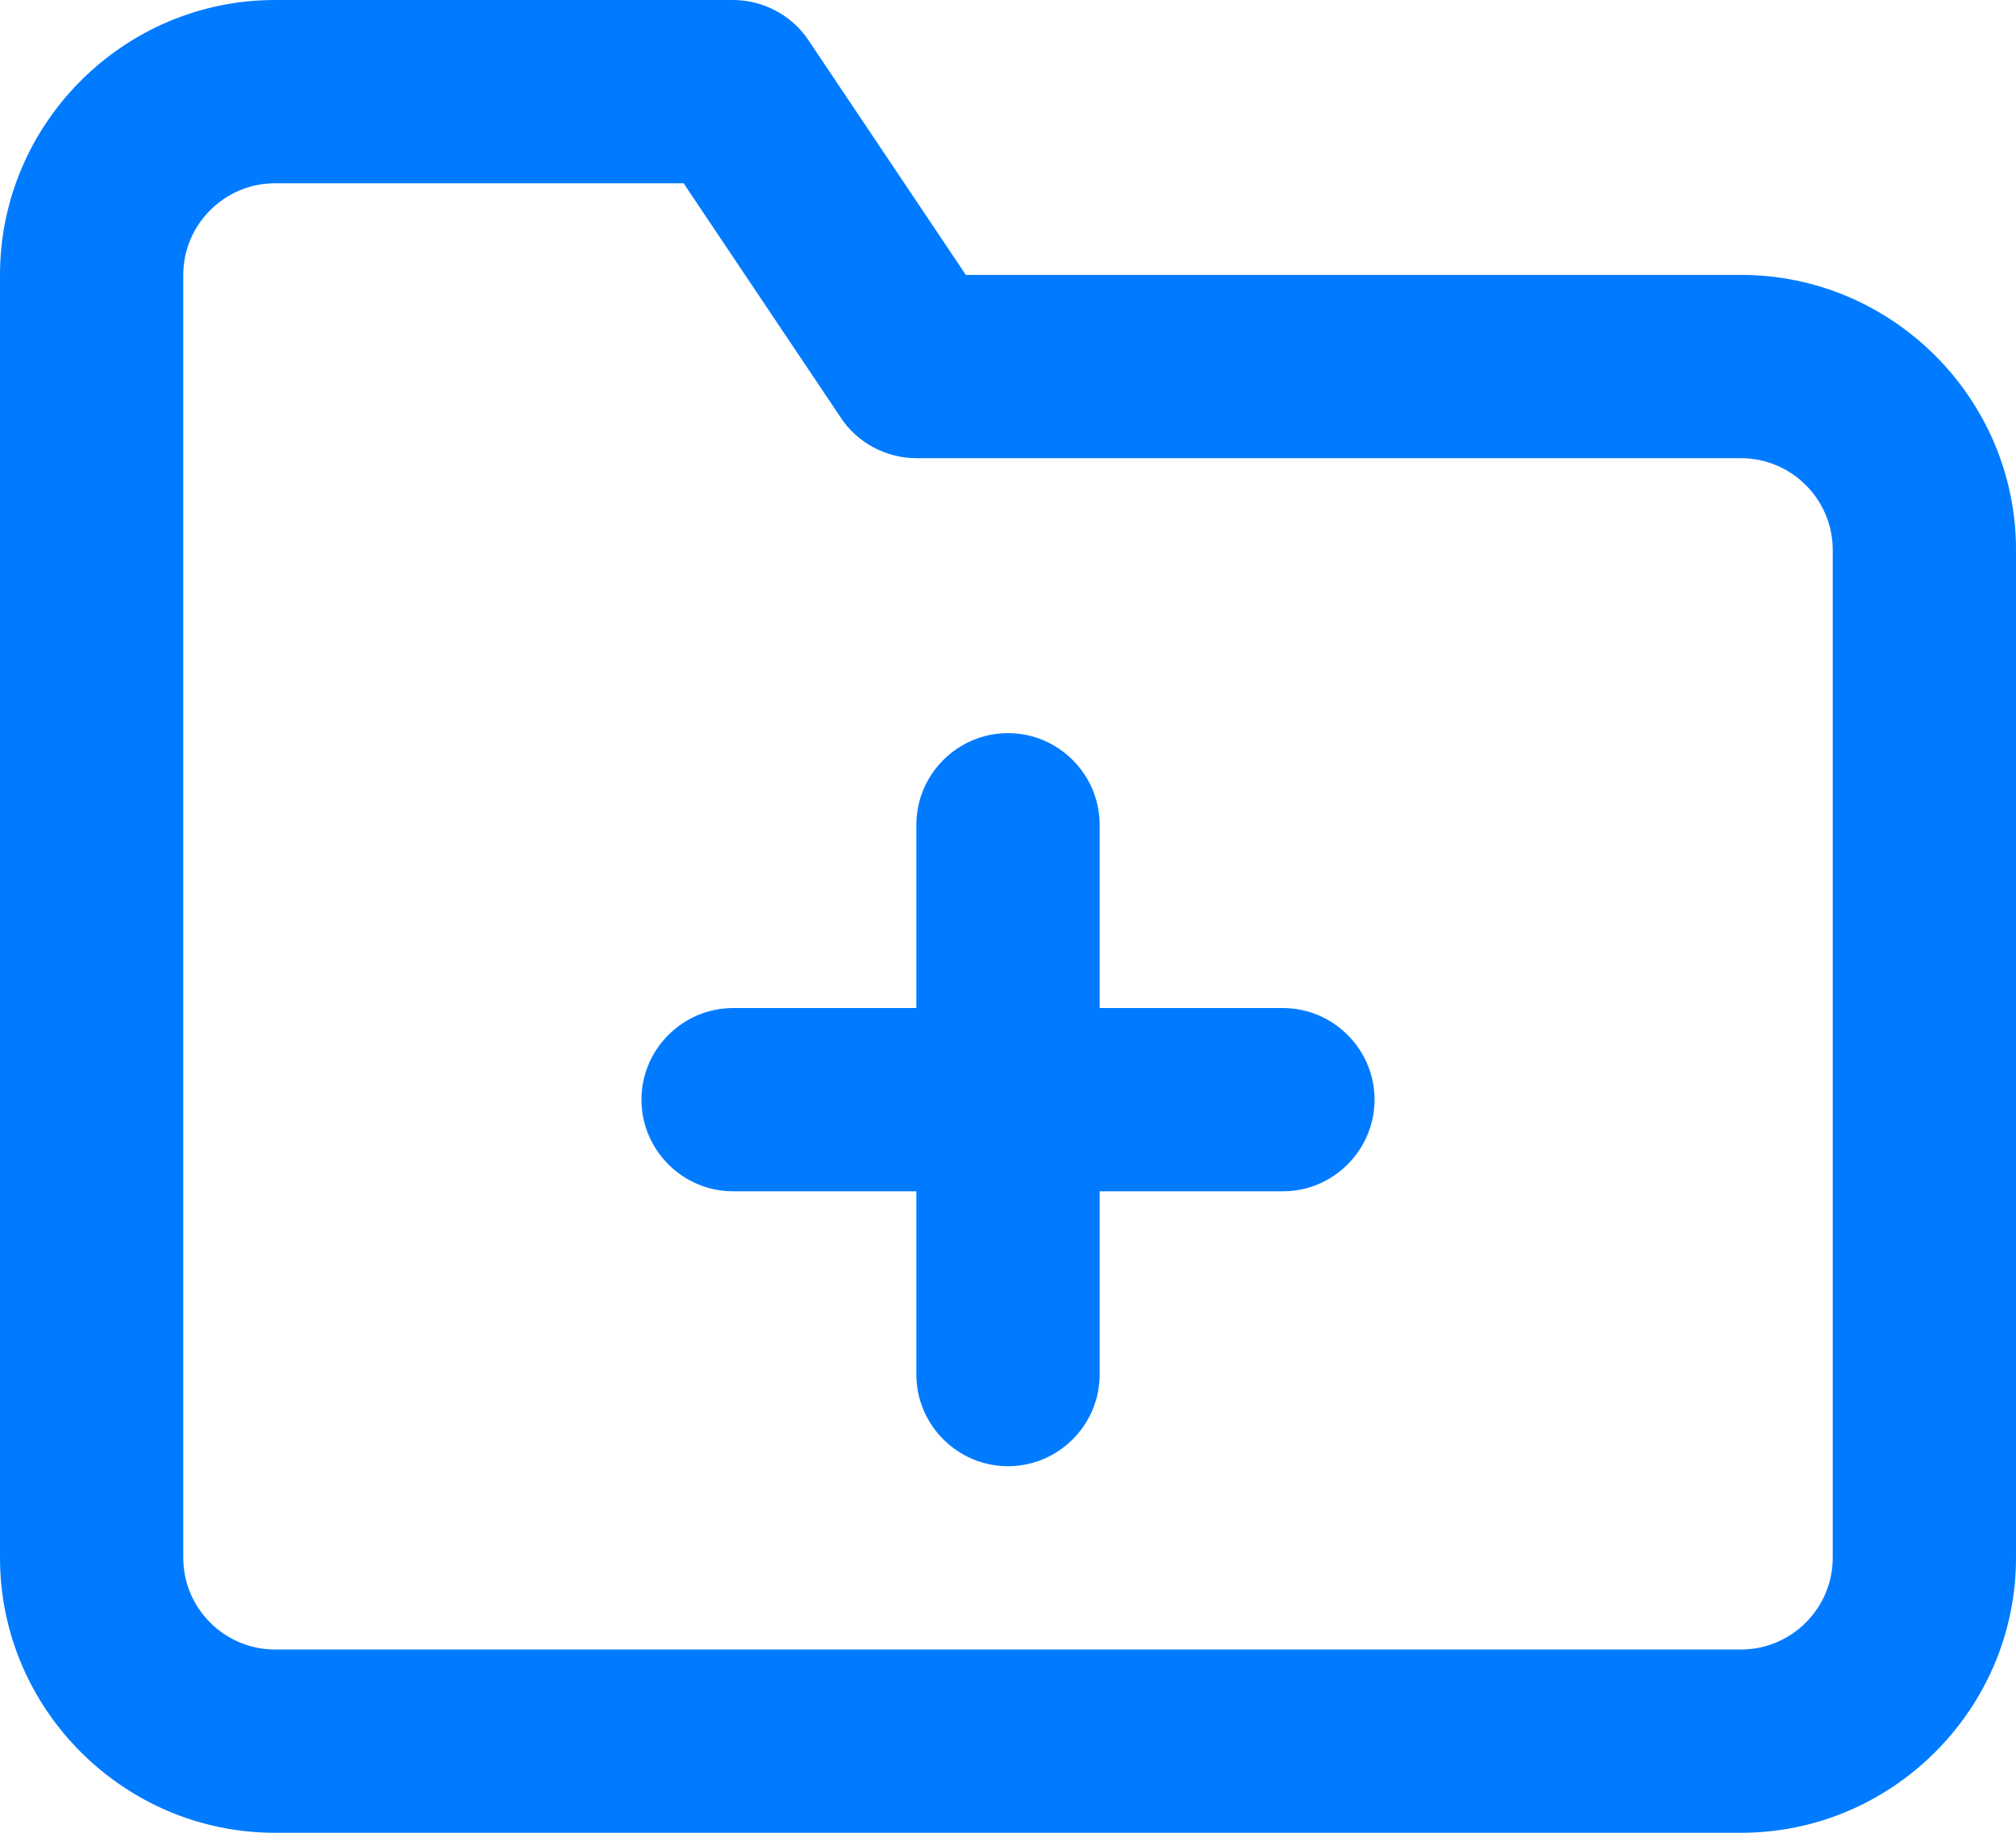
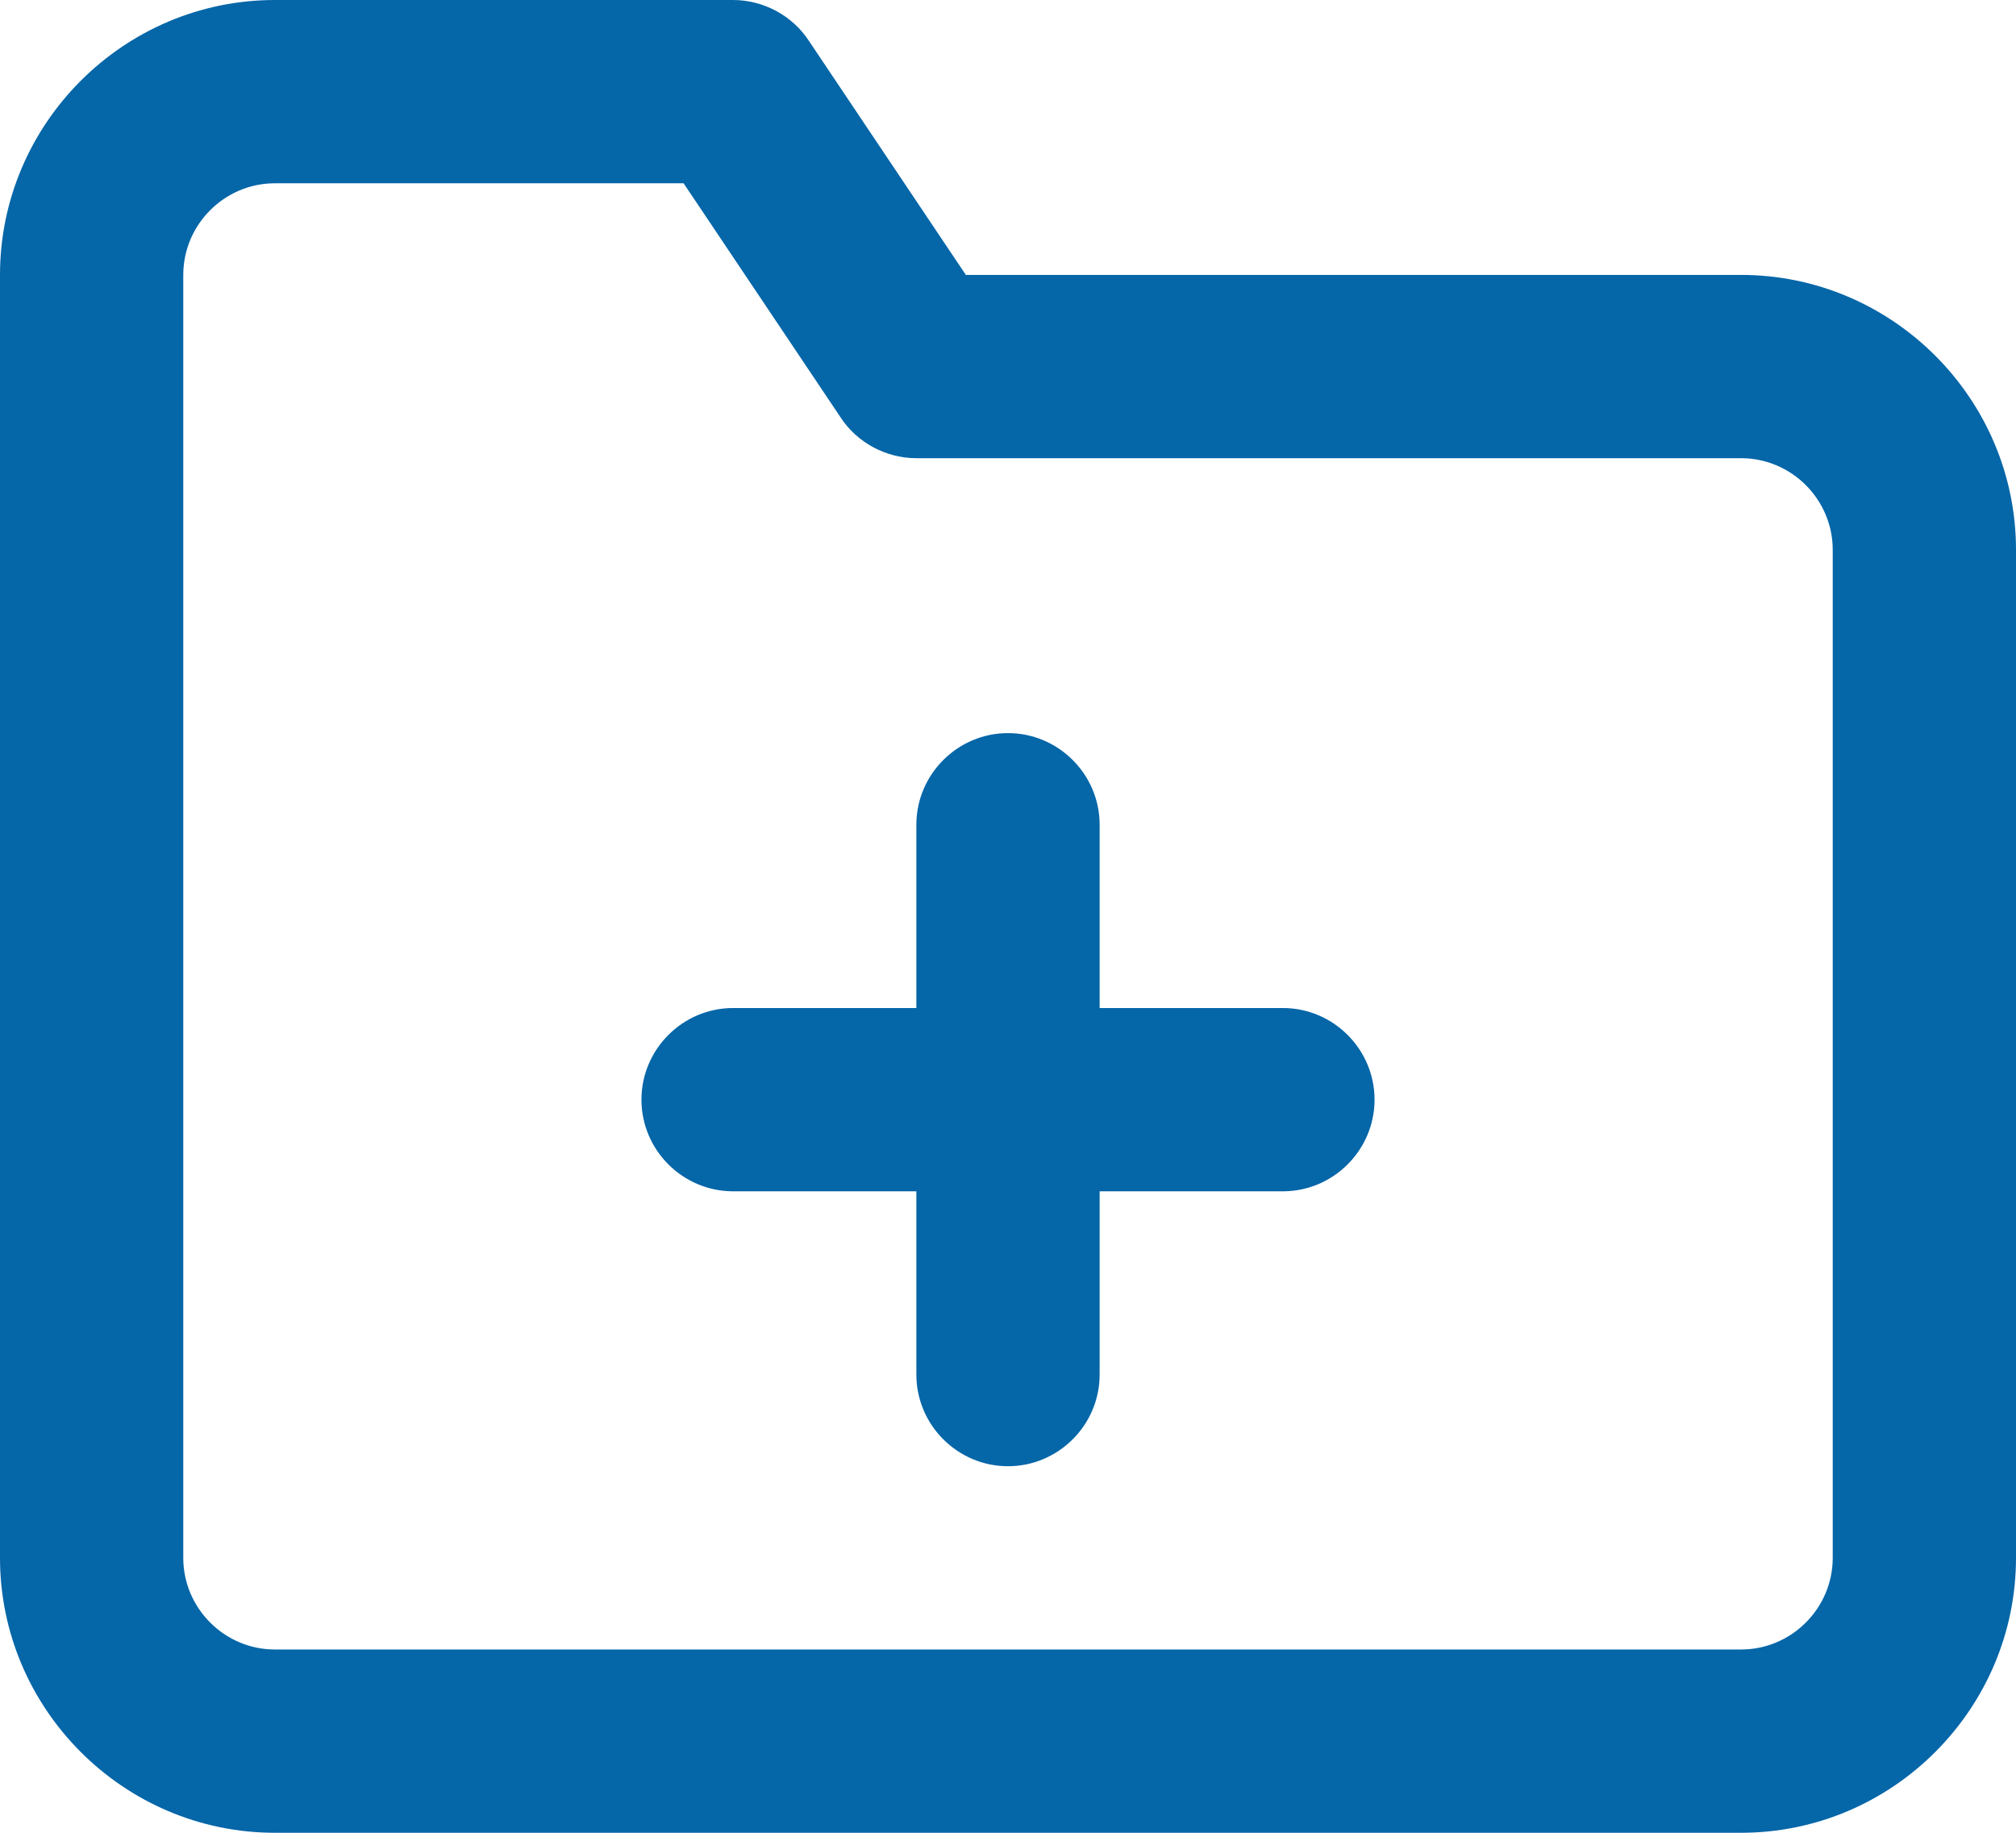
<svg xmlns="http://www.w3.org/2000/svg" width="22" height="20" viewBox="0 0 22 20" fill="none">
-   <path d="M19 20H3C1.35 20 0 18.65 0 17V3C0 1.35 1.35 0 3 0H8C8.33 0 8.65 0.17 8.83 0.45L10.54 3H19C20.65 3 22 4.35 22 6V17C22 18.65 20.65 20 19 20ZM3 2C2.45 2 2 2.45 2 3V17C2 17.55 2.45 18 3 18H19C19.55 18 20 17.55 20 17V6C20 5.45 19.55 5 19 5H10C9.67 5 9.35 4.83 9.17 4.55L7.46 2H3Z" fill="#007BFF" />
-   <path d="M11 16C10.45 16 10 15.55 10 15V9C10 8.45 10.45 8 11 8C11.55 8 12 8.45 12 9V15C12 15.55 11.55 16 11 16Z" fill="#007BFF" />
-   <path d="M14 13H8C7.45 13 7 12.55 7 12C7 11.45 7.45 11 8 11H14C14.55 11 15 11.45 15 12C15 12.55 14.55 13 14 13Z" fill="#007BFF" />
+   <path d="M19 20H3C1.35 20 0 18.65 0 17V3C0 1.35 1.35 0 3 0H8C8.33 0 8.65 0.17 8.83 0.45L10.54 3H19C20.65 3 22 4.35 22 6V17C22 18.65 20.65 20 19 20ZM3 2C2.45 2 2 2.45 2 3V17C2 17.55 2.45 18 3 18H19C19.55 18 20 17.55 20 17V6C20 5.45 19.55 5 19 5H10C9.67 5 9.35 4.83 9.17 4.55L7.46 2H3Z" fill="#0566A8" />
+   <path d="M11 16C10.45 16 10 15.55 10 15V9C10 8.45 10.45 8 11 8C11.55 8 12 8.45 12 9V15C12 15.55 11.55 16 11 16Z" fill="#0566A8" />
+   <path d="M14 13H8C7.45 13 7 12.55 7 12C7 11.45 7.45 11 8 11H14C14.55 11 15 11.45 15 12C15 12.55 14.55 13 14 13Z" fill="#0566A8" />
</svg>
